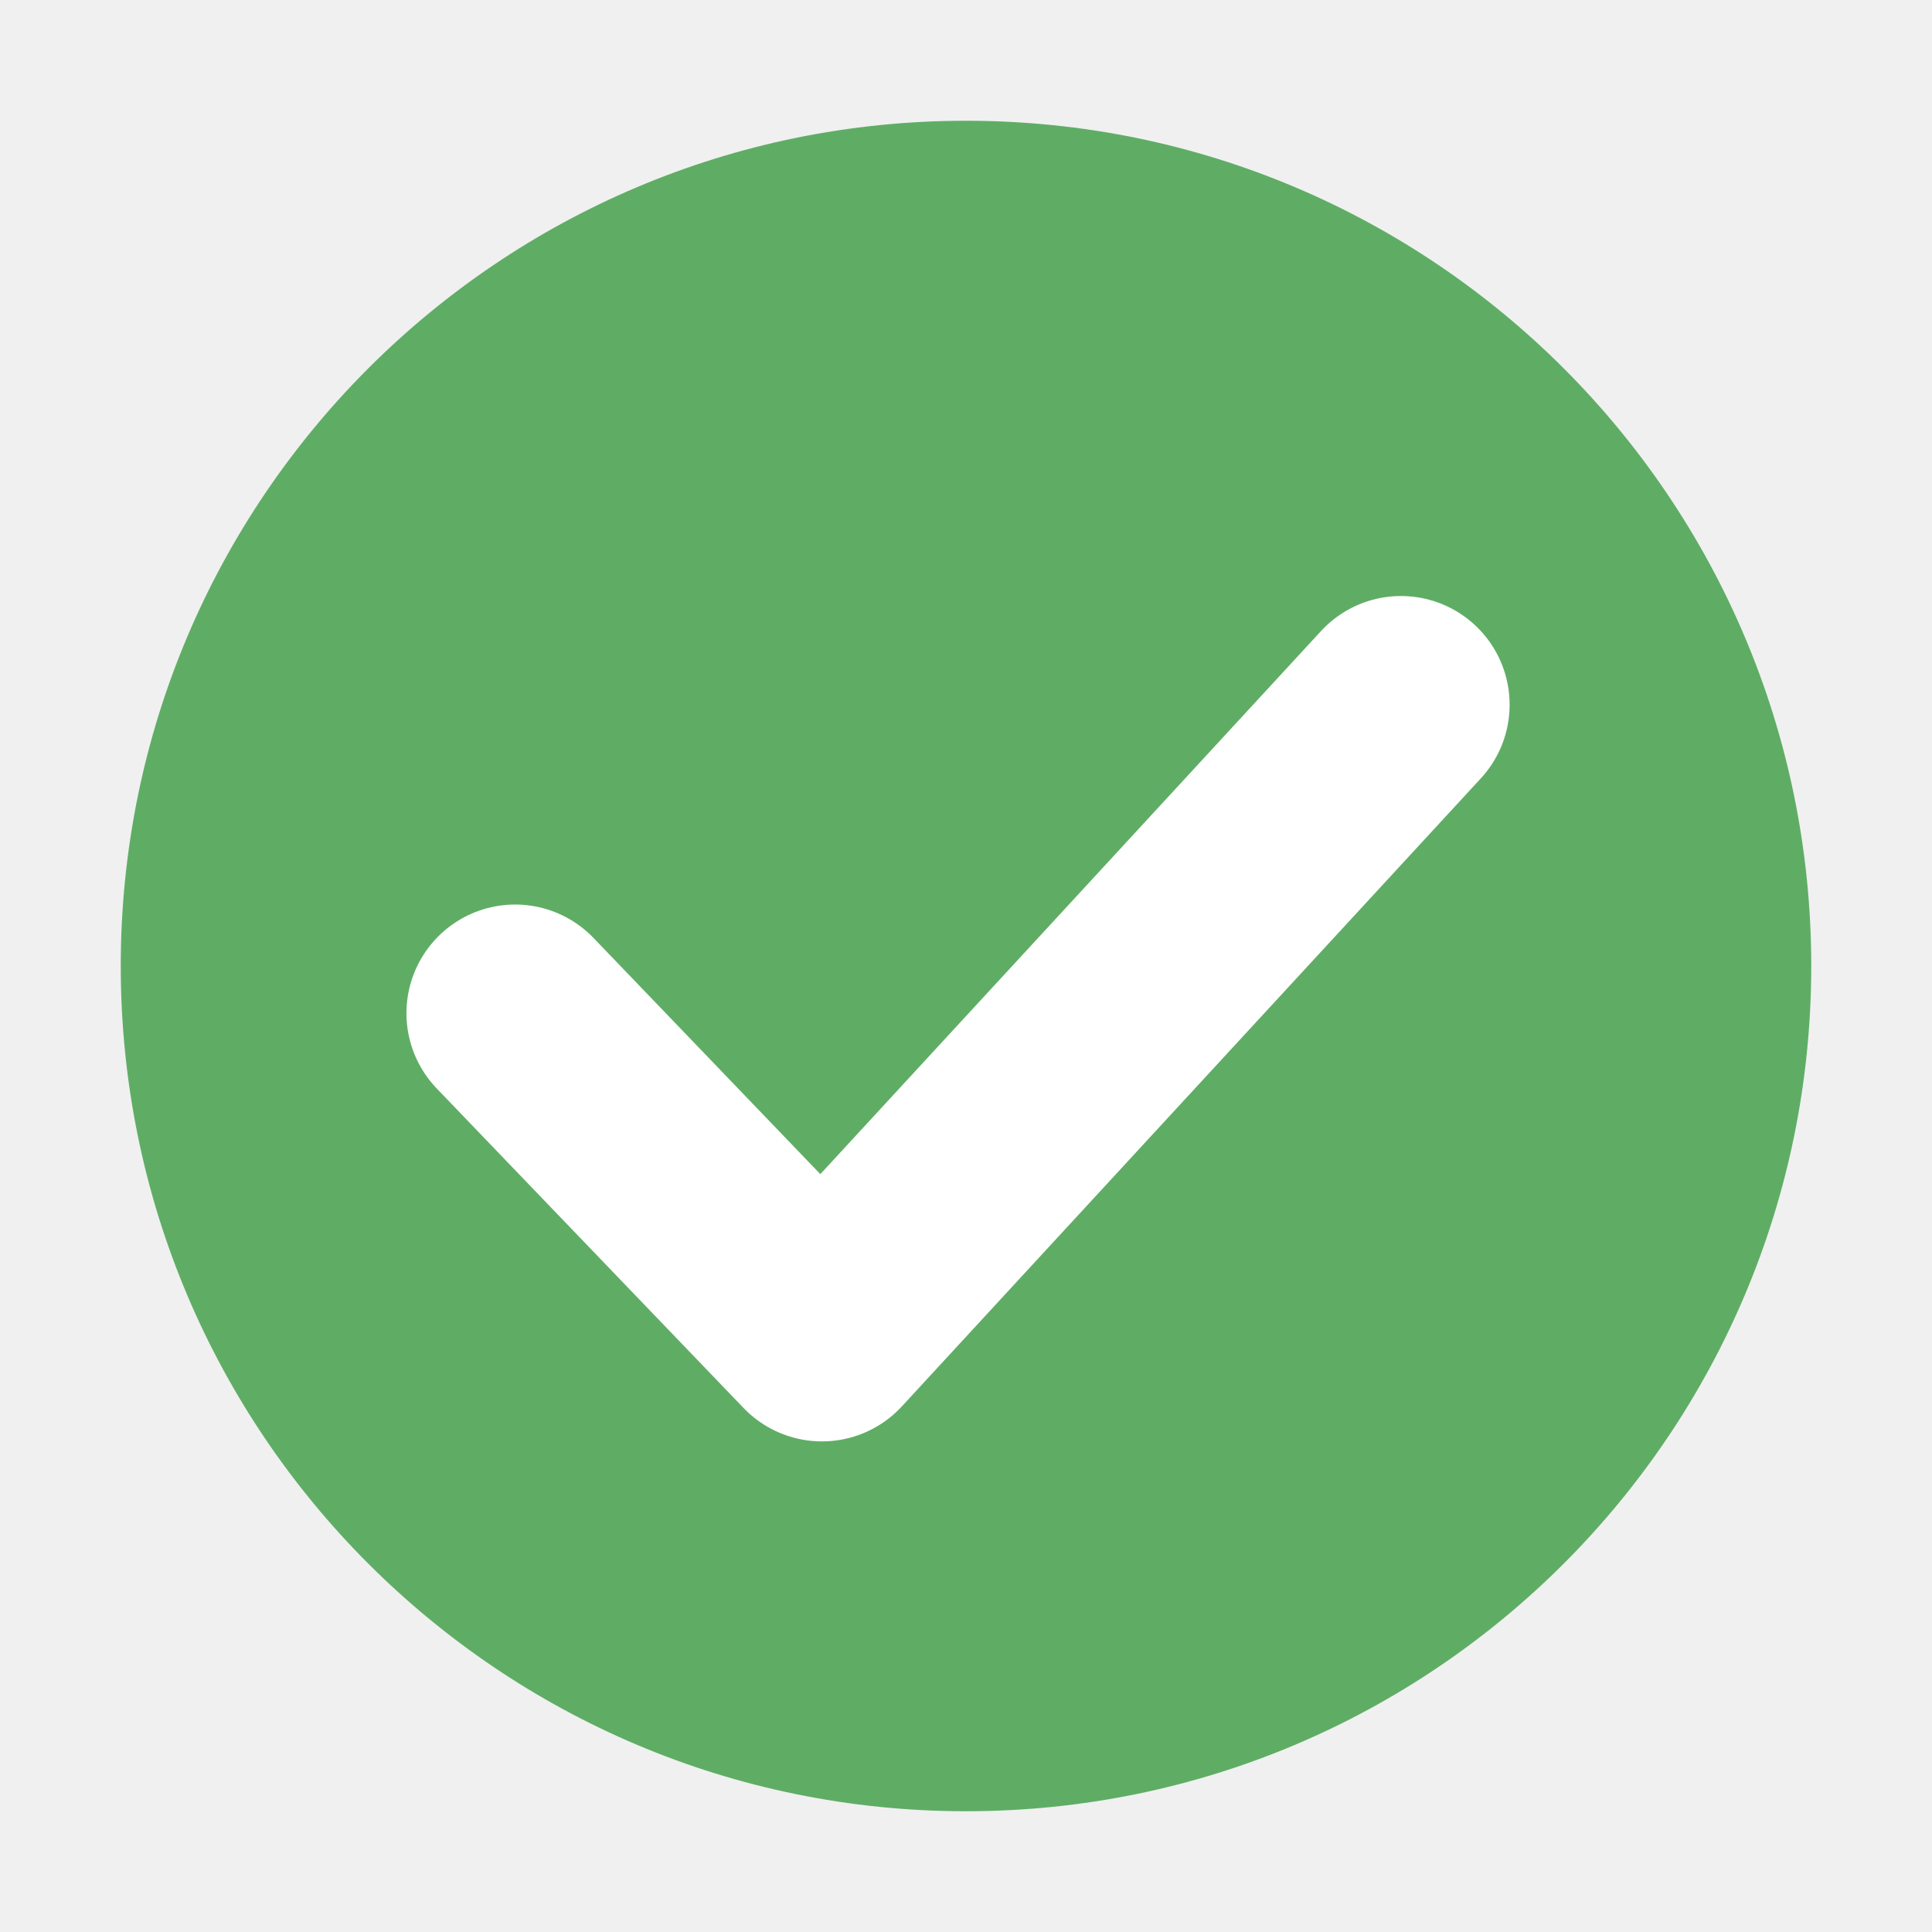
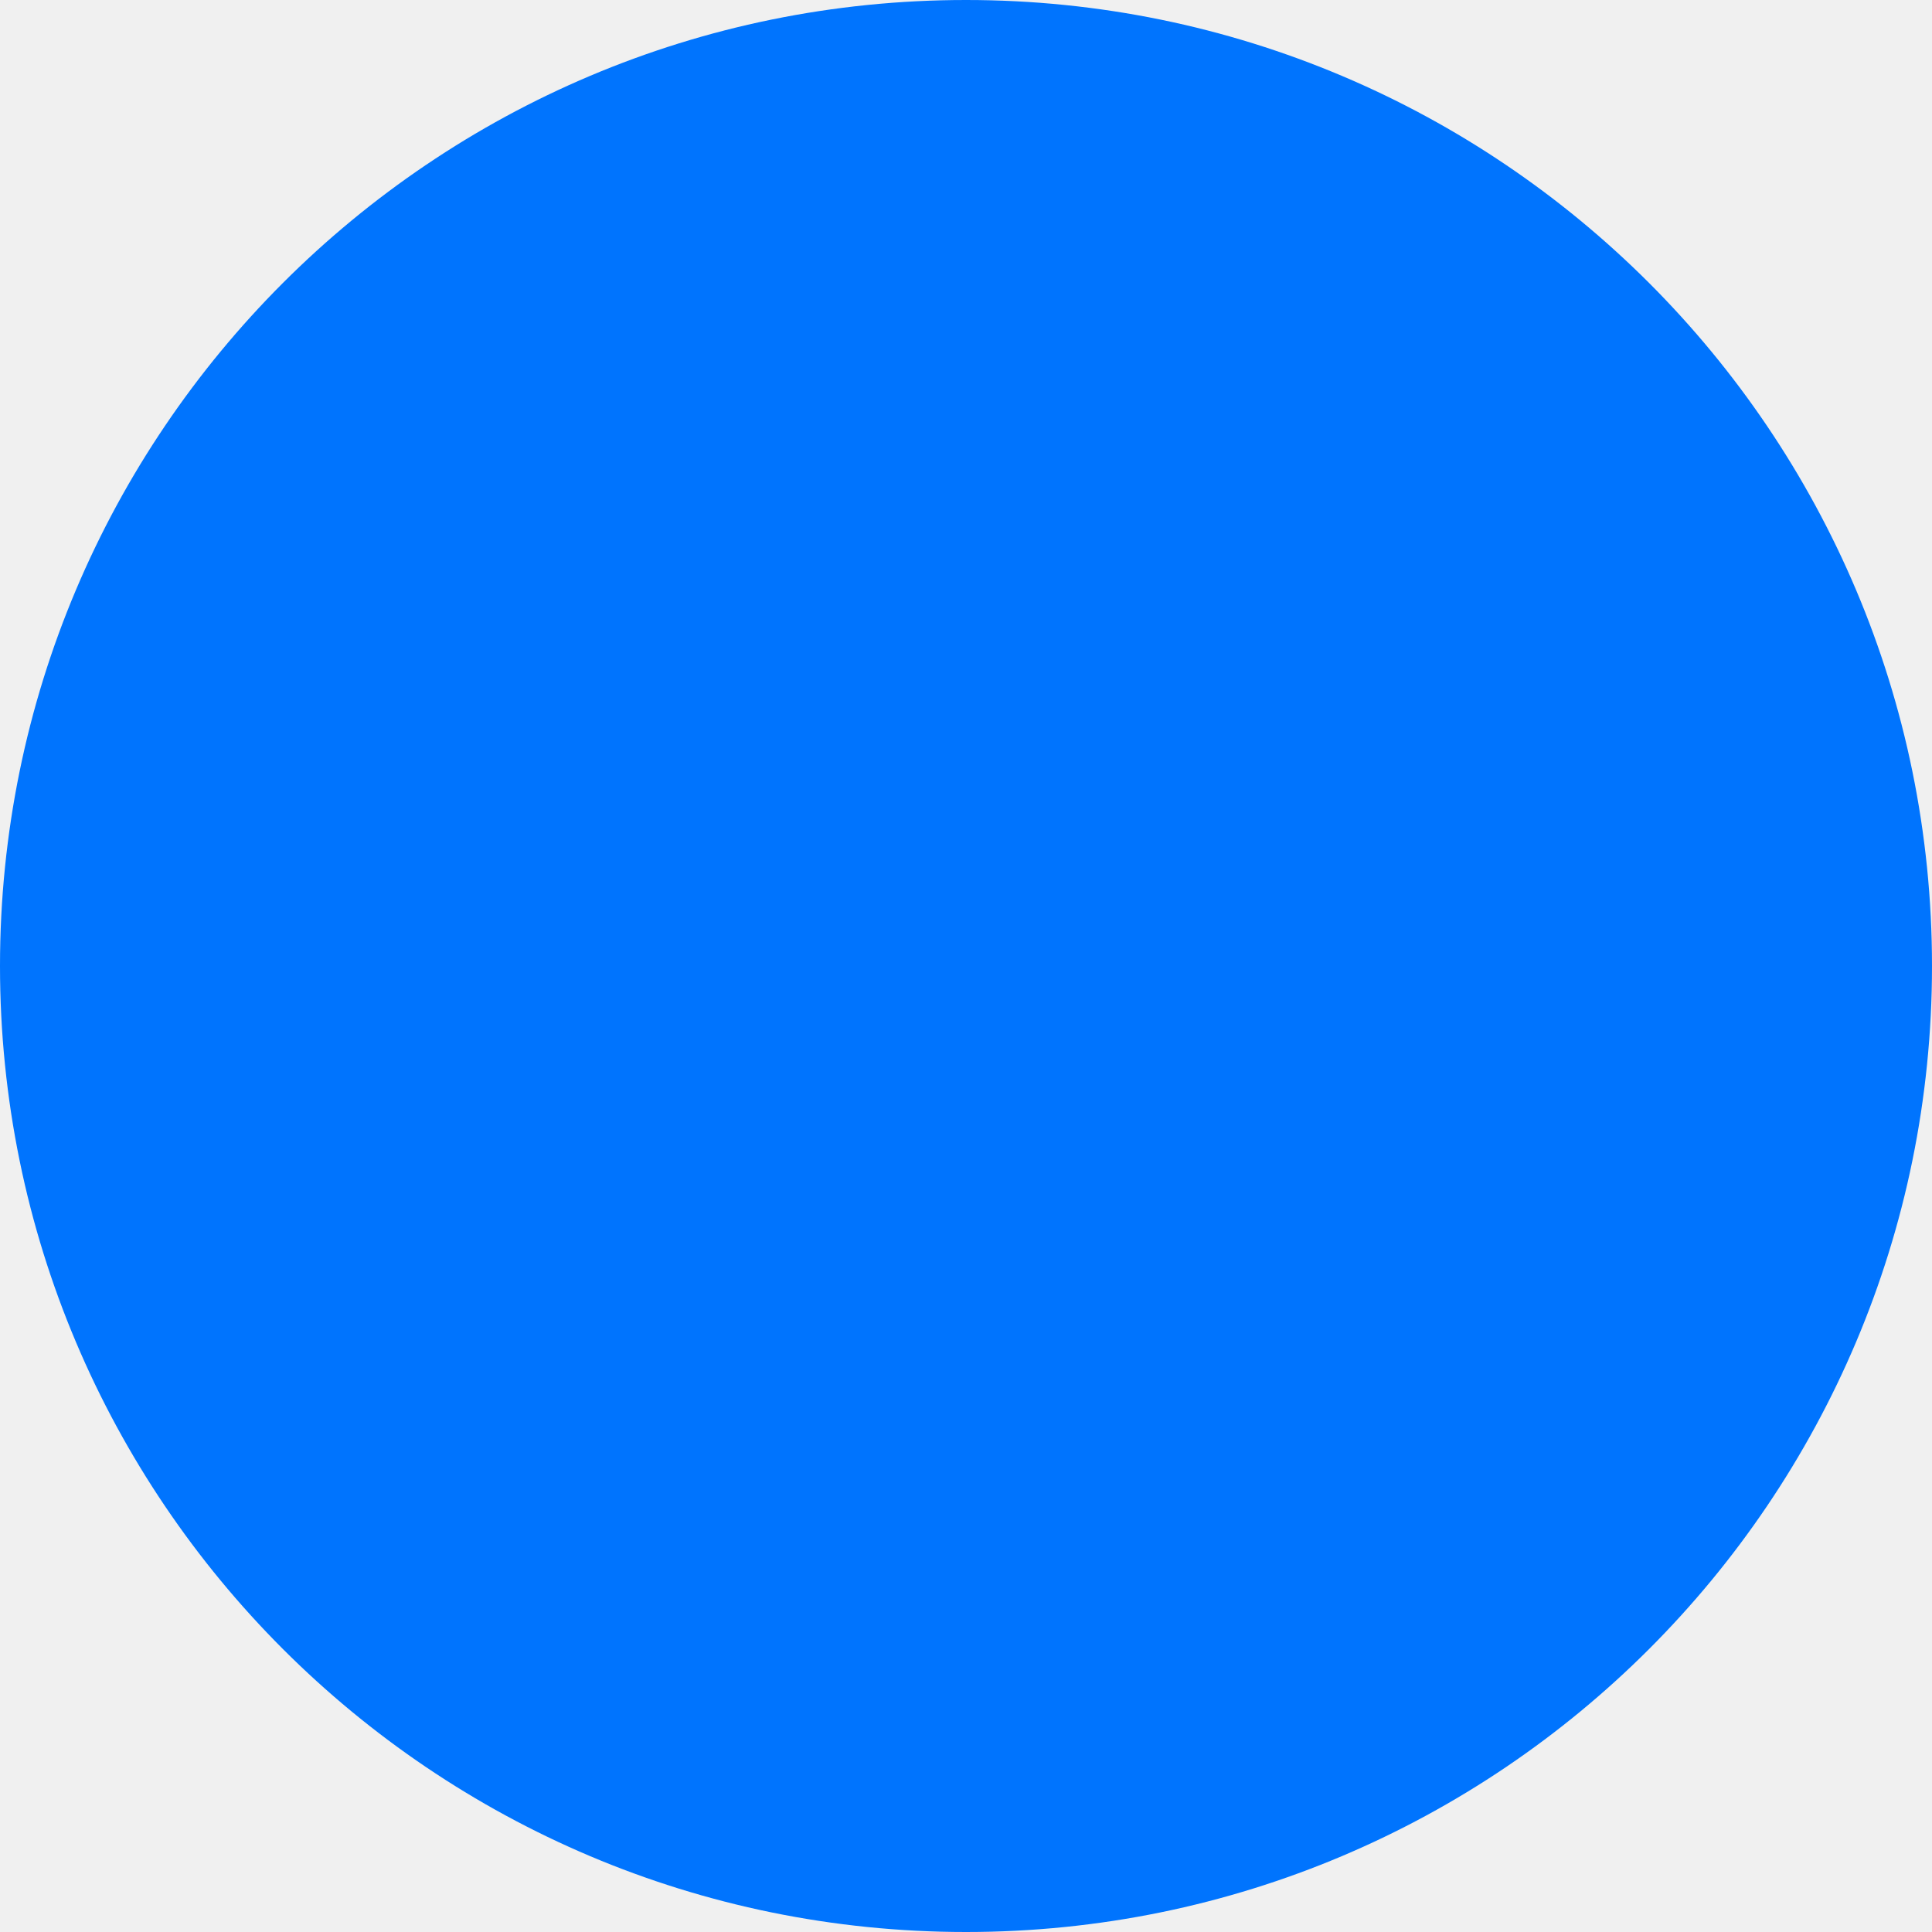
- <svg xmlns="http://www.w3.org/2000/svg" width="16" height="16" viewBox="0 0 16 16" fill="none">
-   <circle cx="8" cy="8" r="7" fill="#5FAD65" />
-   <path d="M4.266 8.391L6.807 11.037L11.602 5.836" stroke="white" stroke-width="1.8" stroke-linecap="round" stroke-linejoin="round" />
+ <svg xmlns="http://www.w3.org/2000/svg" width="100%" height="100%" viewBox="0 0 10 10" version="1.1" xml:space="preserve" style="fill-rule:evenodd;clip-rule:evenodd;stroke-linejoin:round;stroke-miterlimit:2;">
+   <circle cx="5" cy="5" r="5" style="fill:rgb(0,116,254);" />
</svg>
